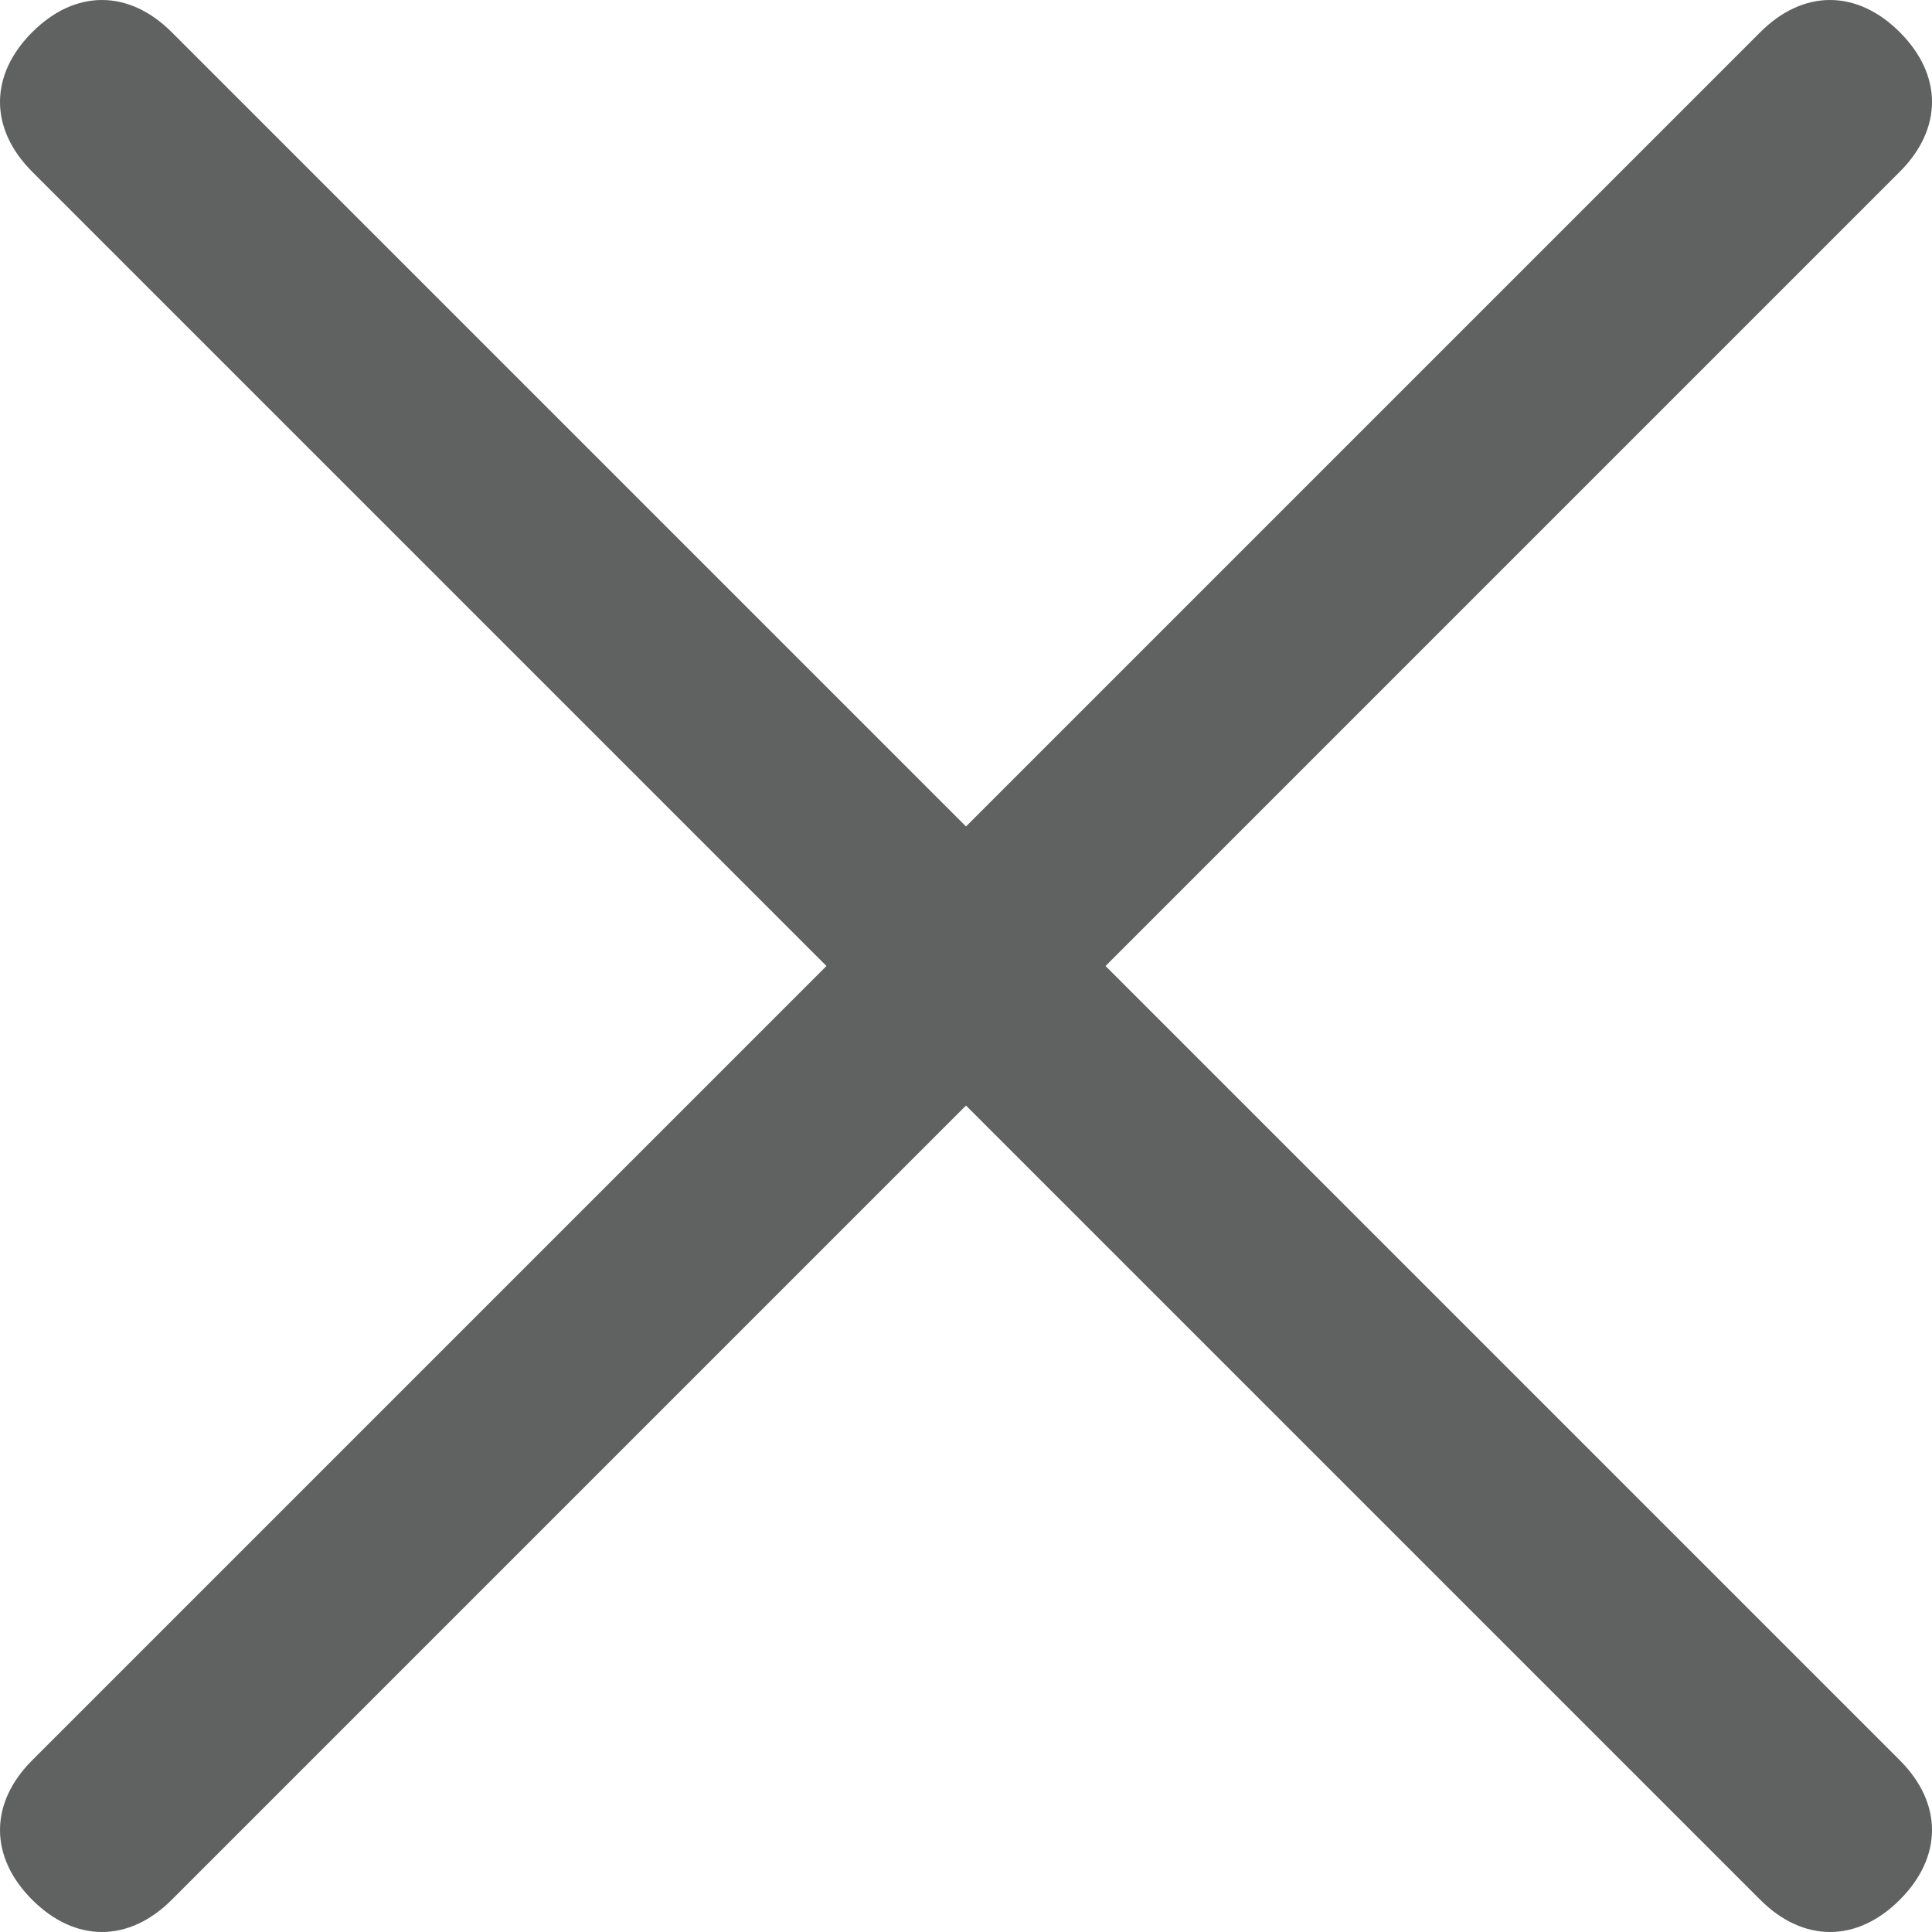
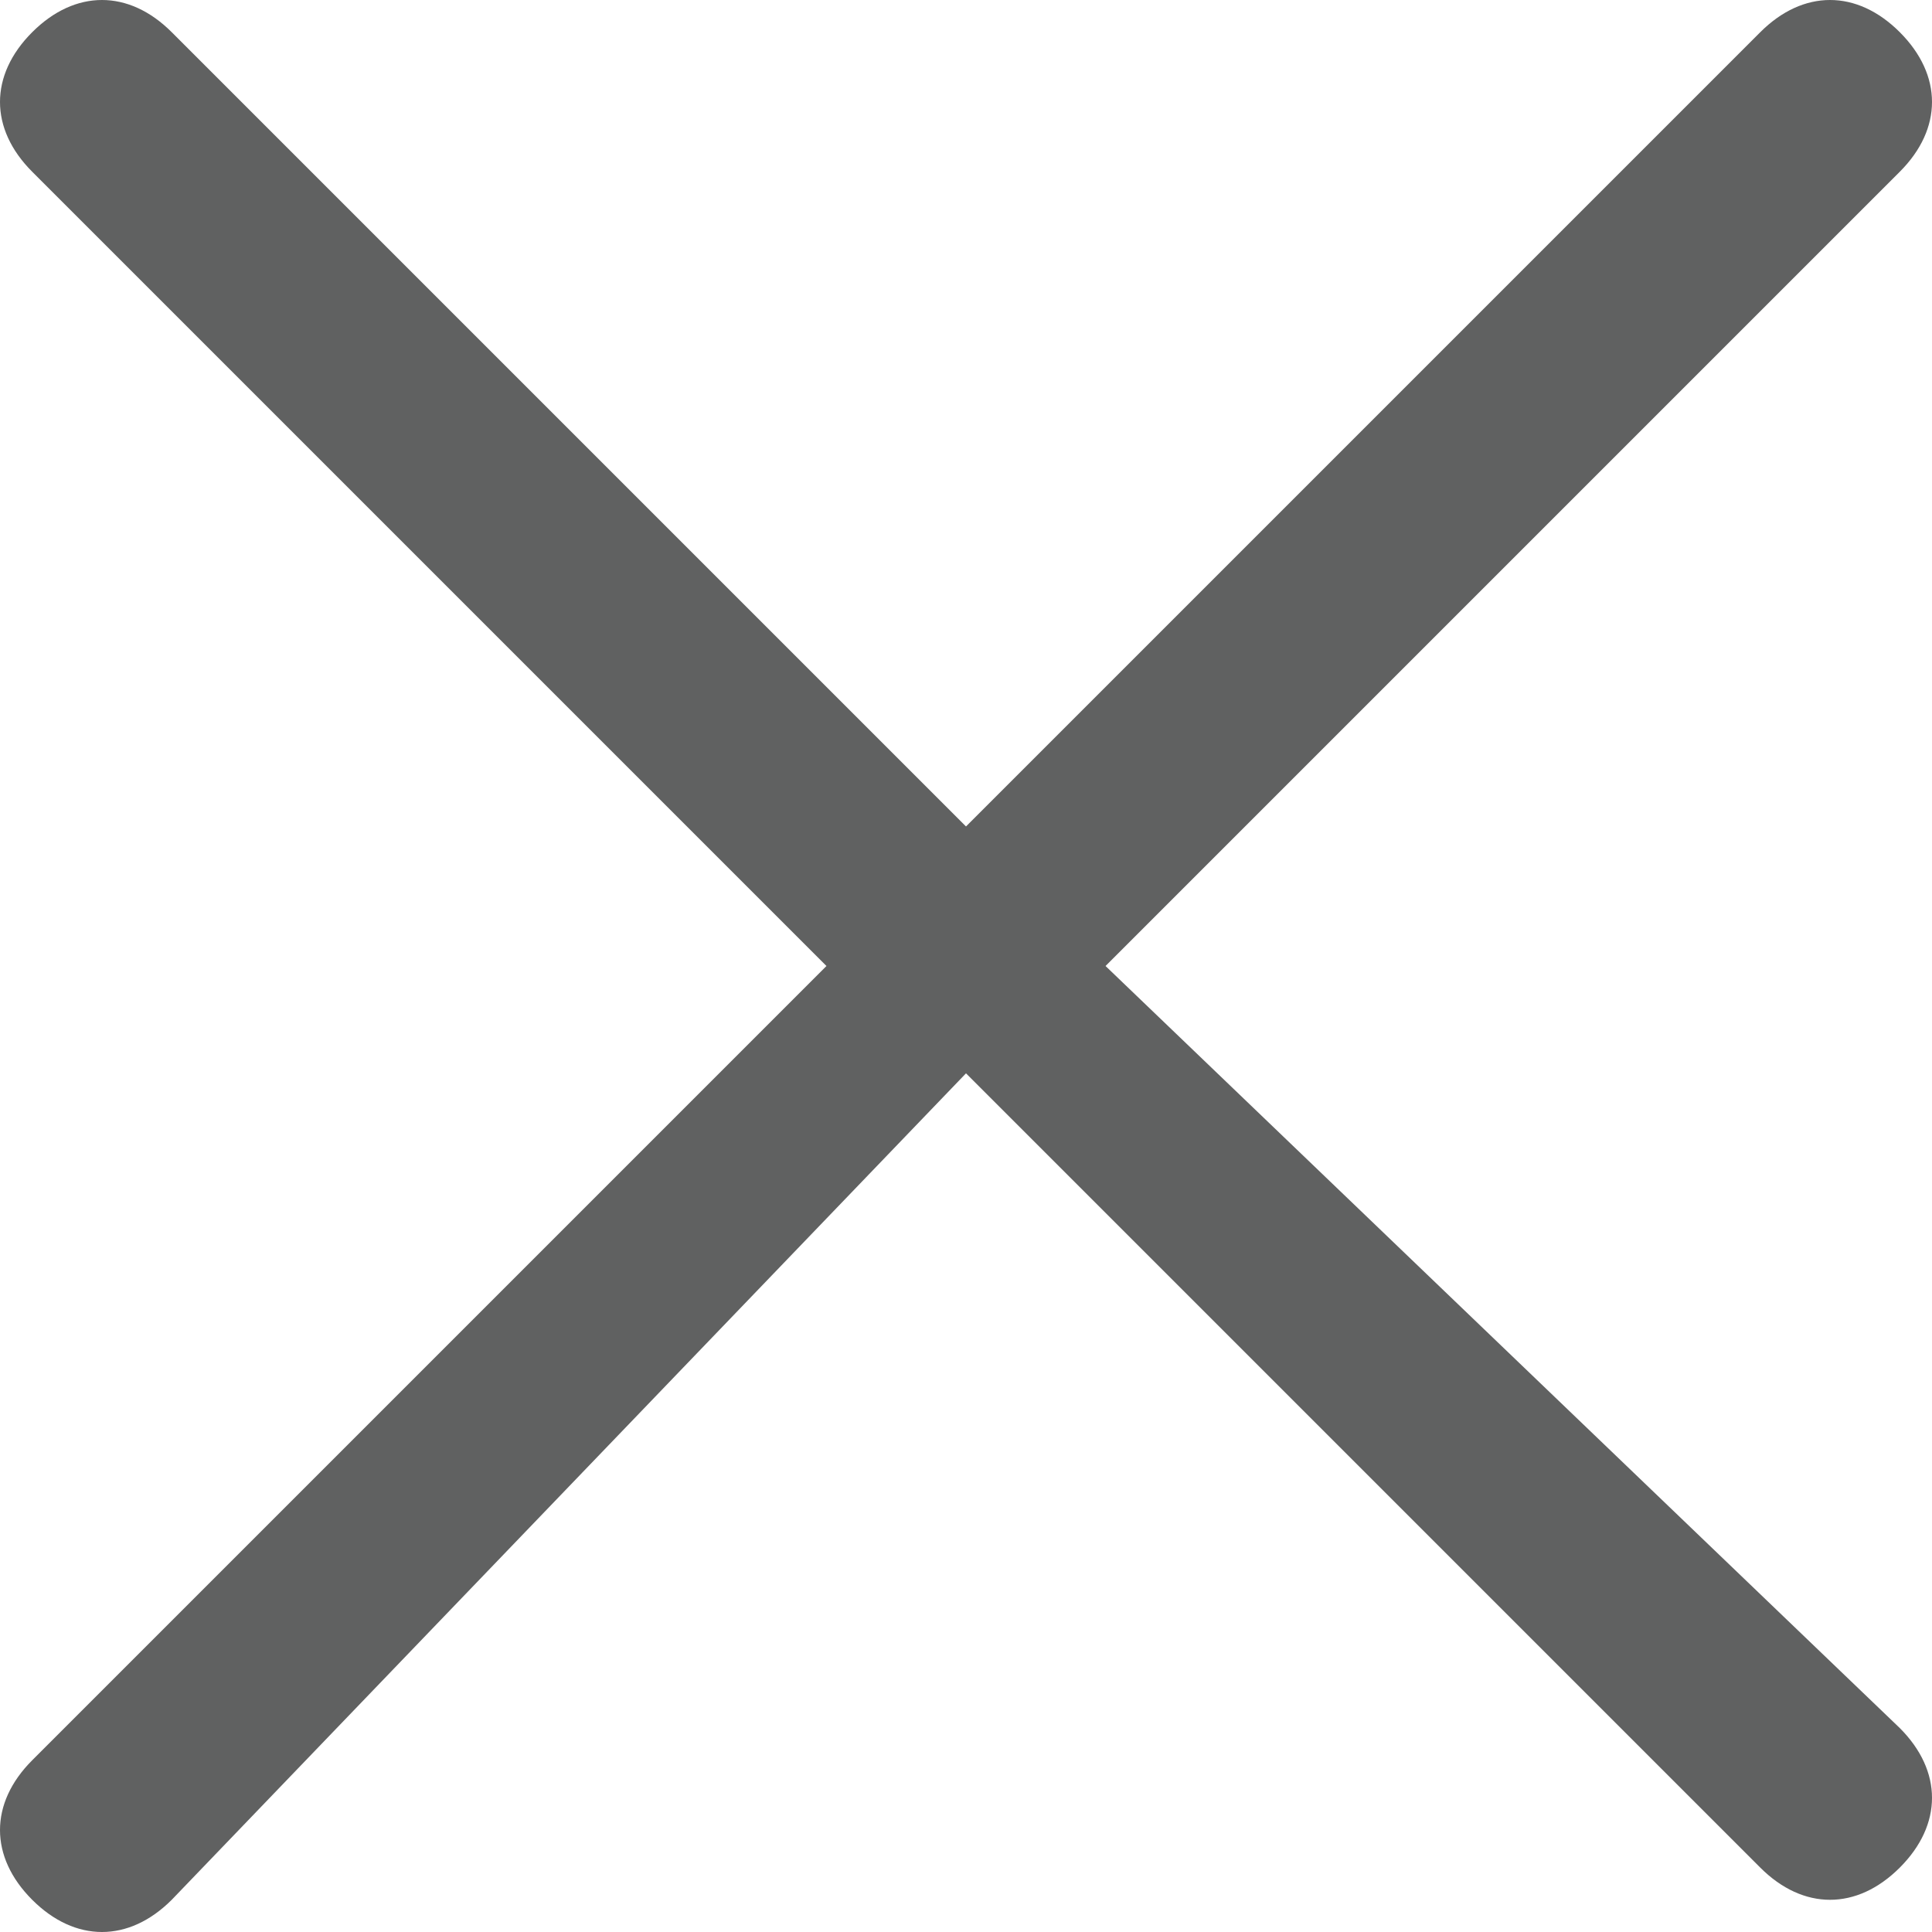
<svg xmlns="http://www.w3.org/2000/svg" version="1.1" id="Layer_1" x="0px" y="0px" viewBox="0 0 18 18" style="enable-background:new 0 0 18 18;" xml:space="preserve">
-   <style type="text/css">
- 	.st0{fill:#606161;}
- </style>
-   <path class="st0" d="M10.3,9l7.4-7.4c0.4-0.4,0.4-0.9,0-1.3s-0.9-0.4-1.3,0L9,7.7L1.6,0.3c-0.4-0.4-0.9-0.4-1.3,0s-0.4,0.9,0,1.3  L7.7,9l-7.4,7.4c-0.4,0.4-0.4,0.9,0,1.3v0c0.4,0.4,0.9,0.4,1.3,0L9,10.3l7.4,7.4c0.4,0.4,0.9,0.4,1.3,0v0c0.4-0.4,0.4-0.9,0-1.3  L10.3,9z" />
+   <style type="text/css">.st0{fill:#606161;}</style>
+   <path class="st0" d="M10.3,9l7.4-7.4c0.4-0.4,0.4-0.9,0-1.3s-0.9-0.4-1.3,0L9,7.7L1.6,0.3c-0.4-0.4-0.9-0.4-1.3,0s-0.4,0.9,0,1.3L7.7,9l-7.4,7.4c-0.4,0.4-0.4,0.9,0,1.3v0c0.4,0.4,0.9,0.4,1.3,0L9,10.l7.4,7.4c0.4,0.4,0.9,0.4,1.3,0v0c0.4-0.4,0.4-0.9,0-1.3L10.3,9z" />
</svg>
